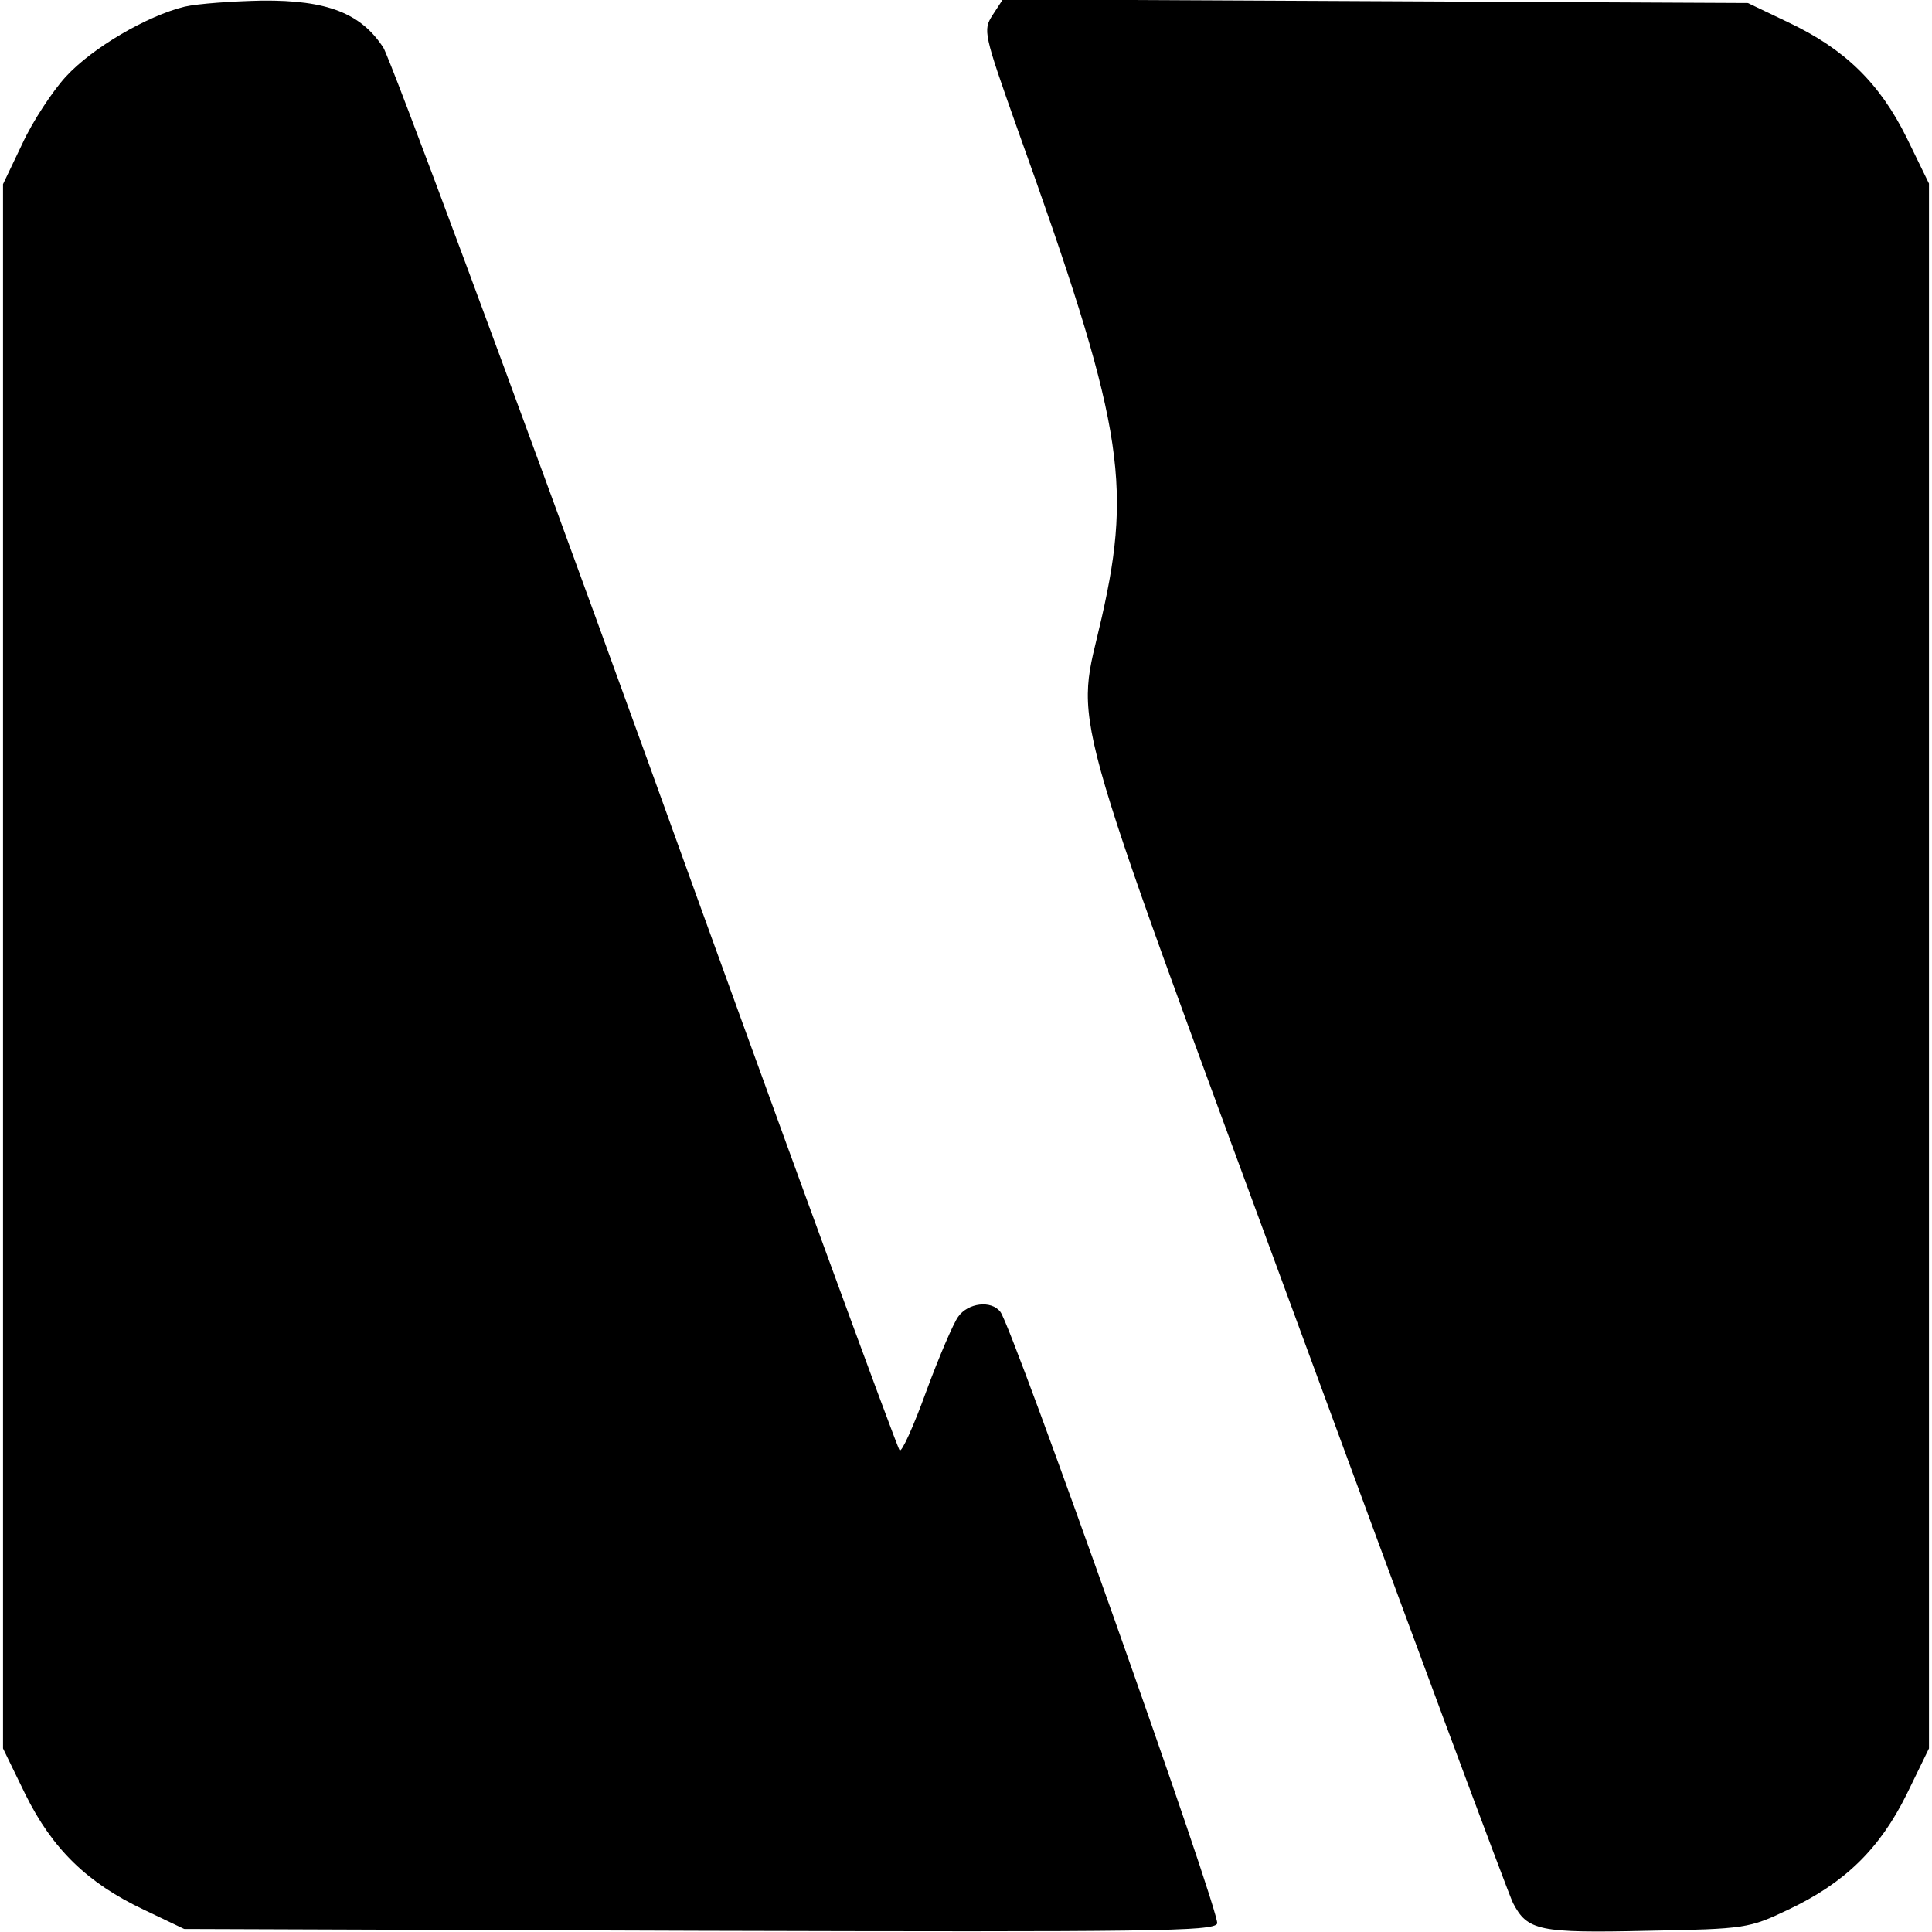
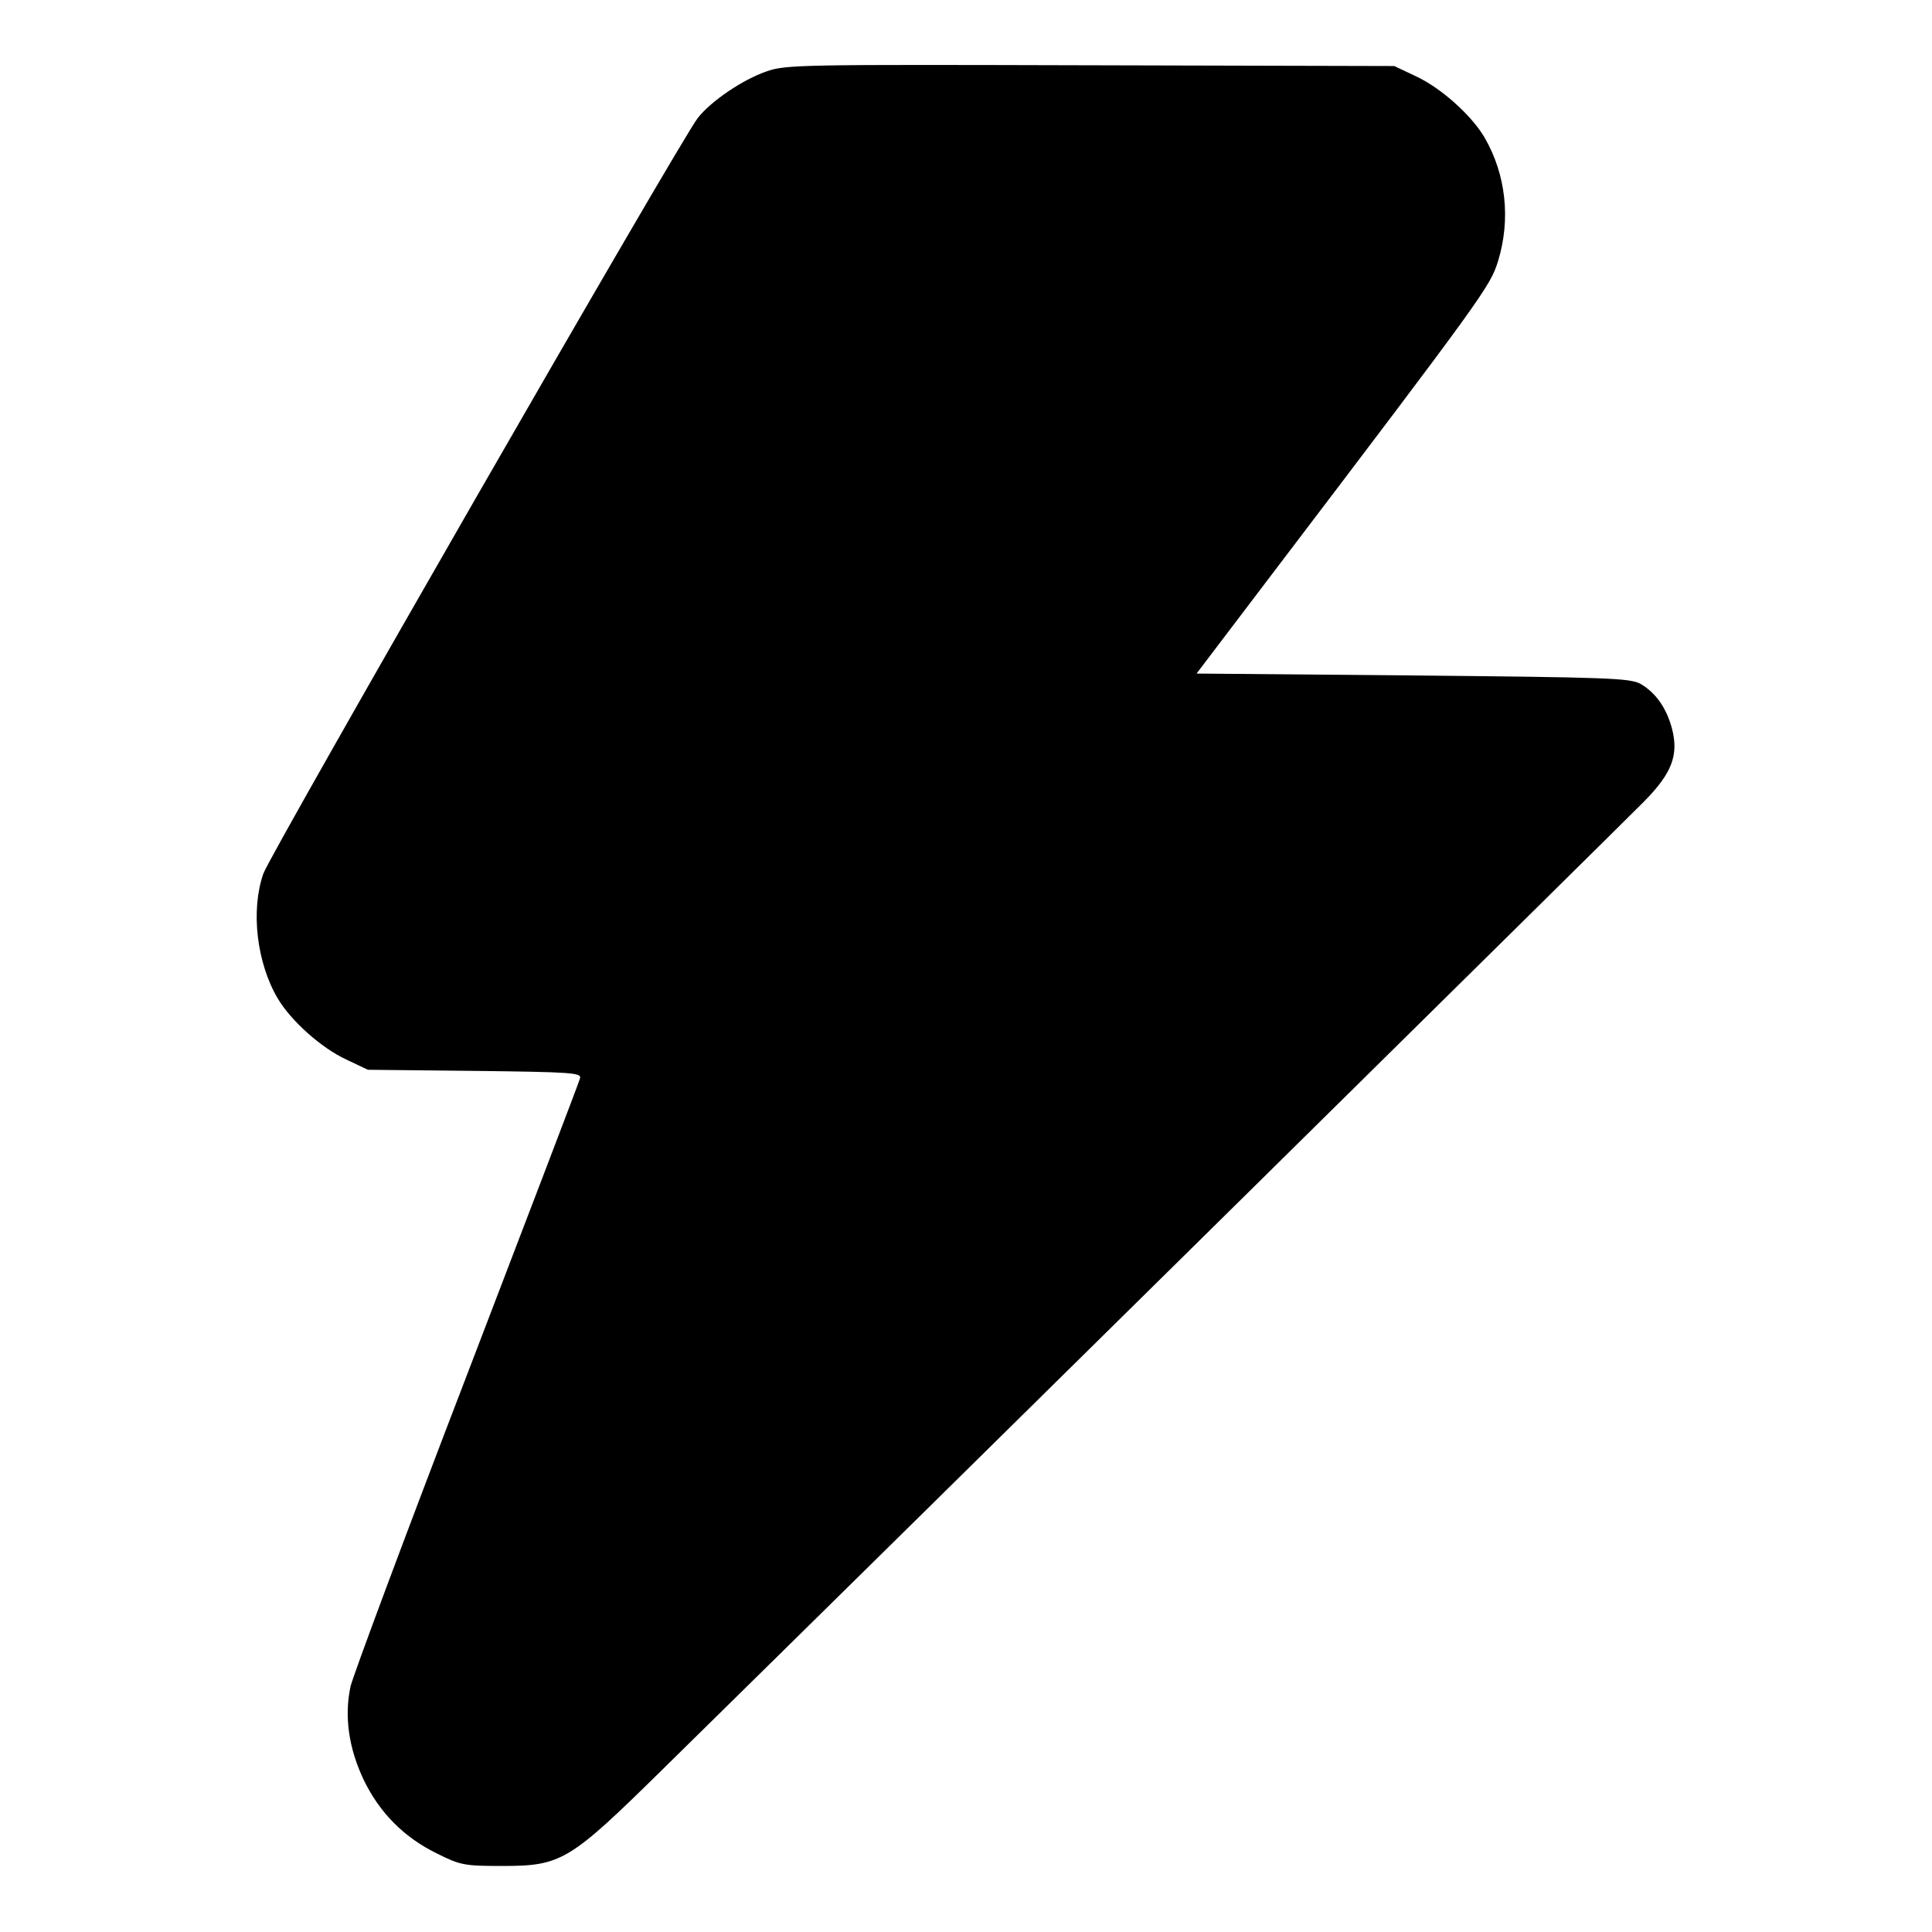
- <svg xmlns="http://www.w3.org/2000/svg" version="1.0" width="320pt" height="320pt" viewBox="0 0 320 320" preserveAspectRatio="xMidYMid meet">
-   <g transform="translate(0,320) scale(0.1,-0.1)" fill="#000000" stroke="none">
-     <path d="M306 3189 c-62 -15 -153 -68 -197 -116 -22 -24 -55 -74 -72 -111 l-32 -67 0 -1296 0 -1295 37 -76 c45 -91 103 -147 196 -191 l67 -32 853 -3 c750 -2 853 -1 858 12 6 15 -339 988 -359 1013 -15 20 -54 15 -70 -8 -8 -11 -32 -67 -53 -124 -21 -58 -41 -102 -44 -97 -4 4 -193 520 -419 1147 -227 627 -424 1156 -436 1176 -37 57 -93 79 -201 78 -49 -1 -106 -5 -128 -10z" />
-     <path d="M1644 3175 c-16 -25 -15 -30 41 -188 173 -482 191 -584 140 -809 -43 -191 -68 -104 321 -1161 190 -517 352 -953 360 -969 24 -46 43 -50 223 -46 162 3 168 4 233 35 93 44 151 100 196 191 l37 76 0 1296 0 1296 -37 76 c-45 91 -103 147 -196 191 l-67 32 -617 3 -617 3 -17 -26z" />
+ <svg xmlns="http://www.w3.org/2000/svg" version="1.0" width="512pt" height="512pt" viewBox="0 0 512 512" preserveAspectRatio="xMidYMid meet">
+   <g transform="translate(0,512) scale(0.1,-0.1)" fill="#000000" stroke="none">
+     <path d="M2032 4931 c-64 -22 -148 -79 -183 -124 -44 -55 -1132 -1948 -1151 -2002 -34 -97 -18 -236 38 -331 35 -59 115 -131 182 -162 l57 -27 283 -3 c260 -3 284 -5 279 -20 -2 -9 -138 -364 -300 -787 -163 -424 -301 -795 -308 -824 -17 -79 -5 -163 34 -246 42 -88 107 -154 195 -197 62 -31 73 -33 172 -33 158 0 178 12 425 255 689 677 2550 2513 2602 2566 74 75 92 123 74 193 -15 56 -44 96 -84 119 -29 15 -86 17 -604 22 l-572 5 186 245 c579 762 592 781 613 848 34 111 21 230 -36 328 -35 59 -115 131 -182 162 l-57 27 -805 2 c-759 2 -808 2 -858 -16z" />
  </g>
</svg>
